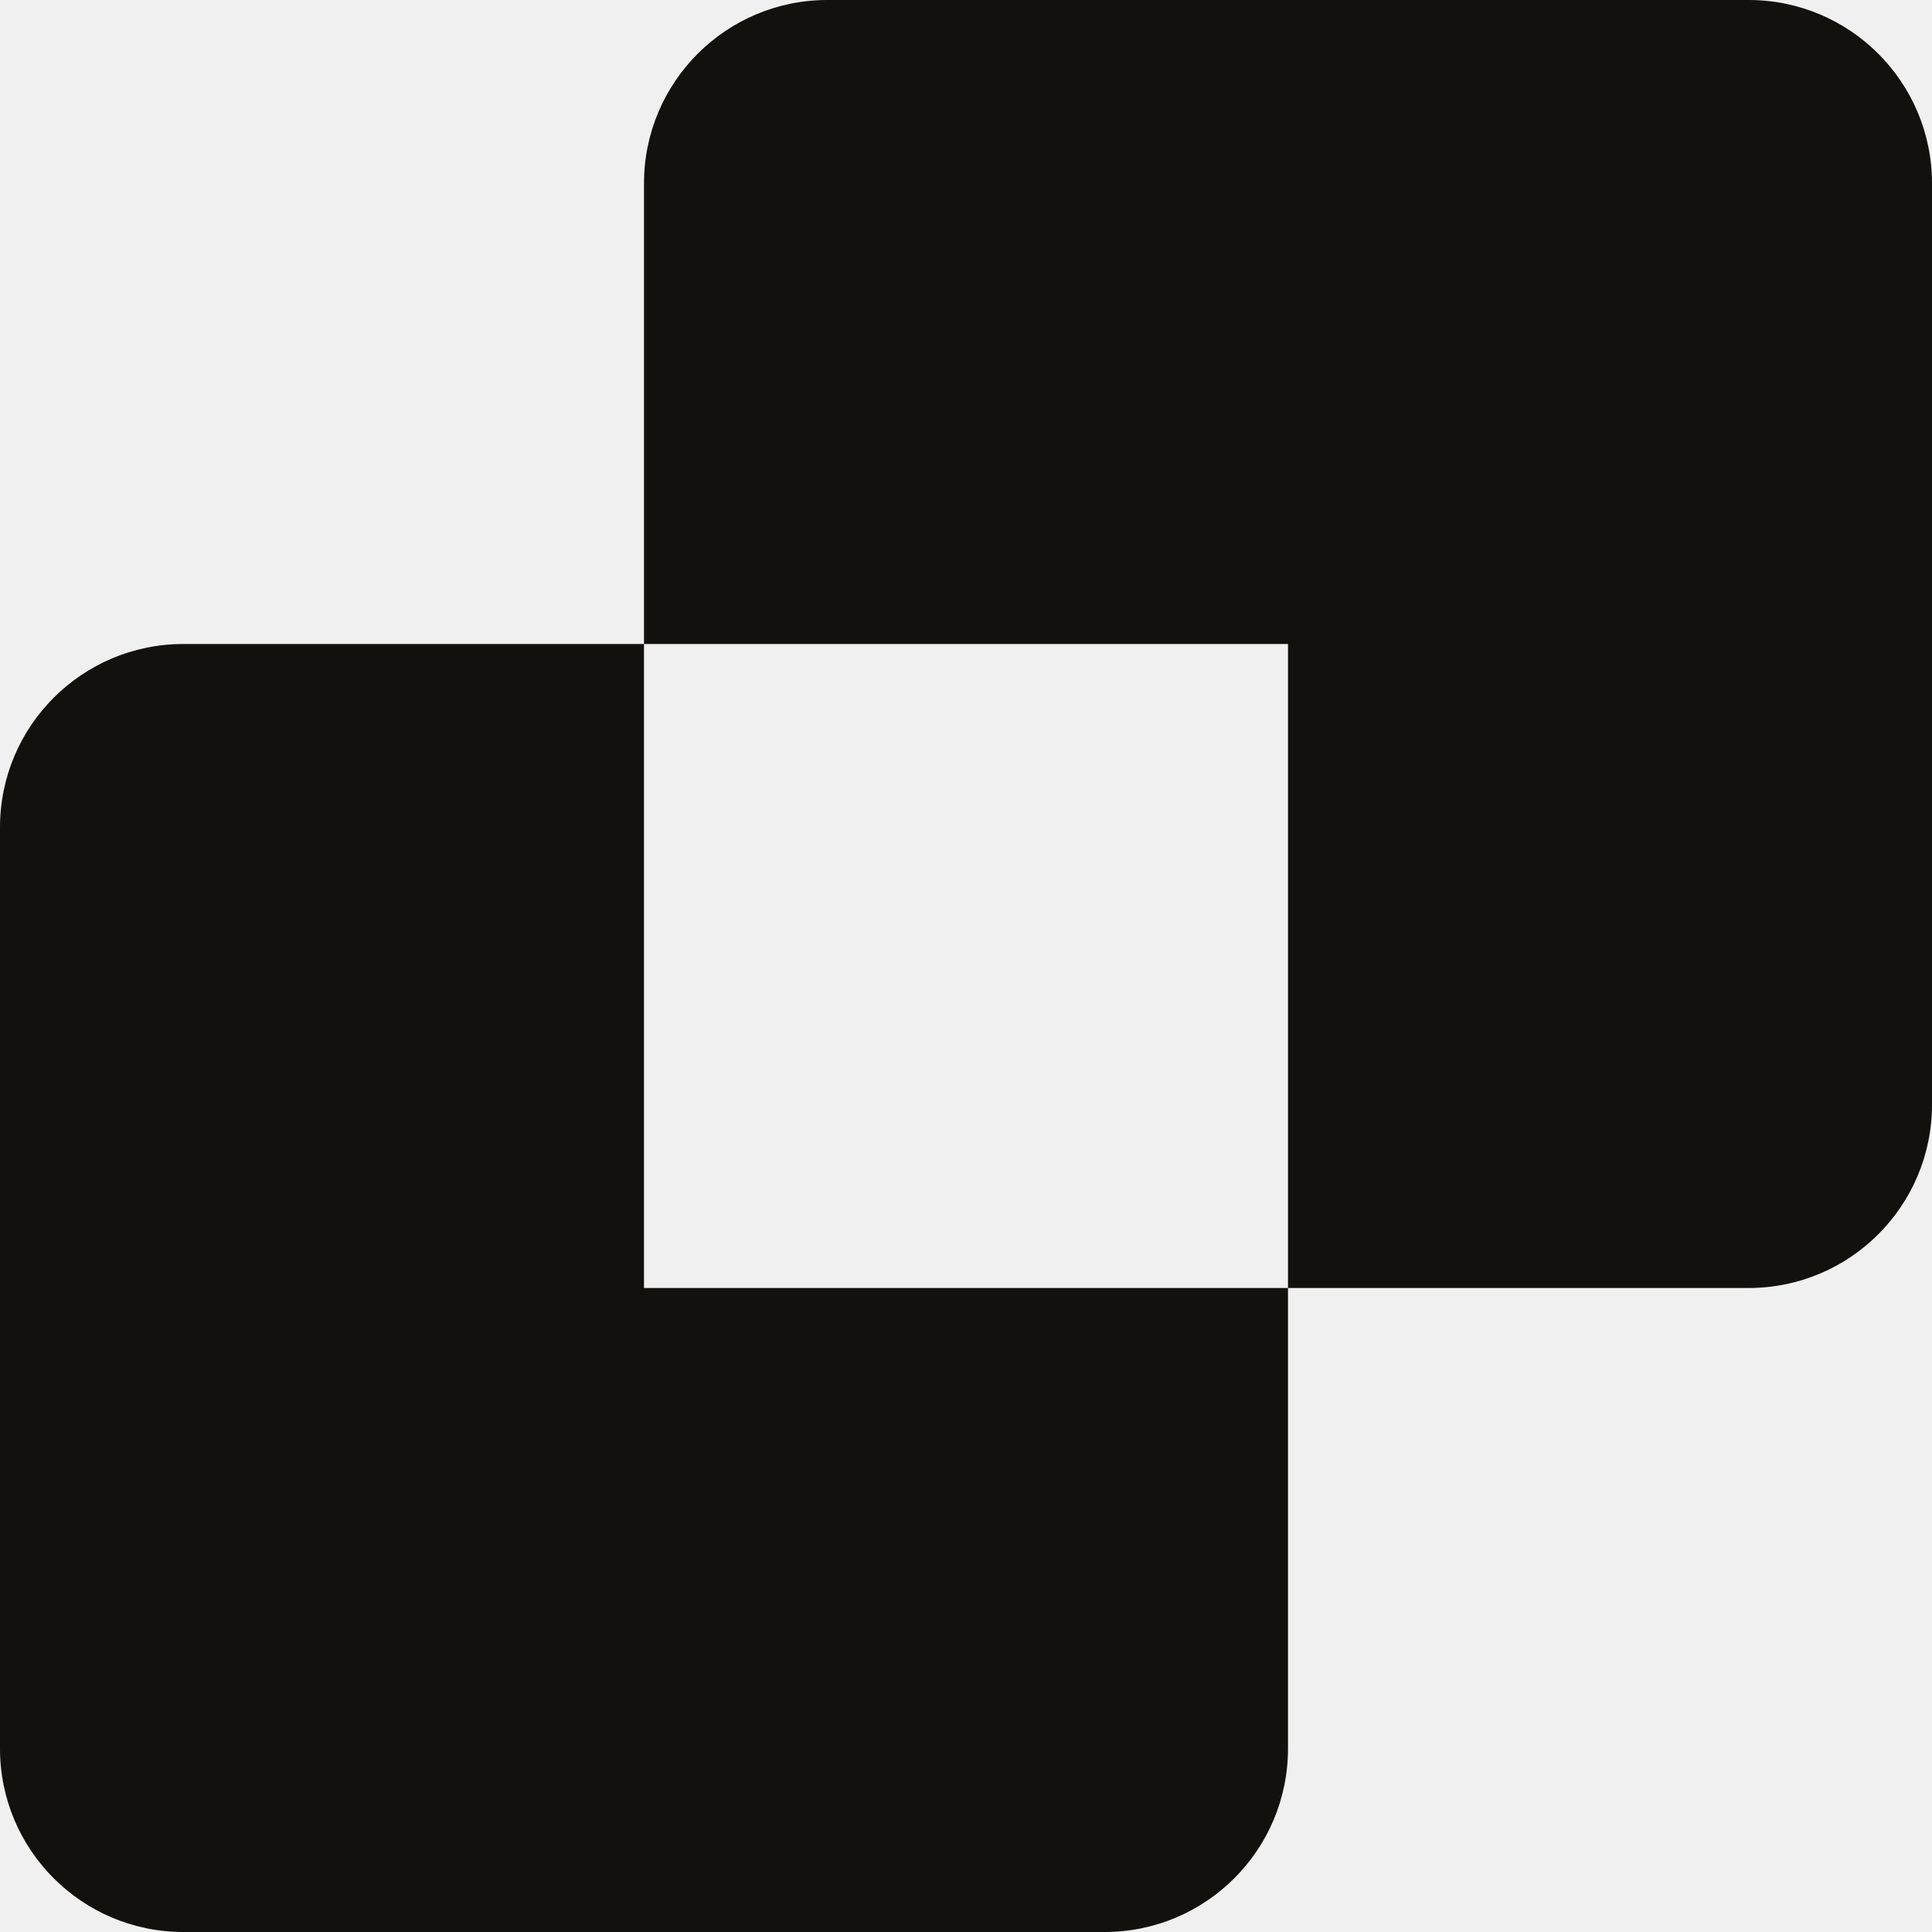
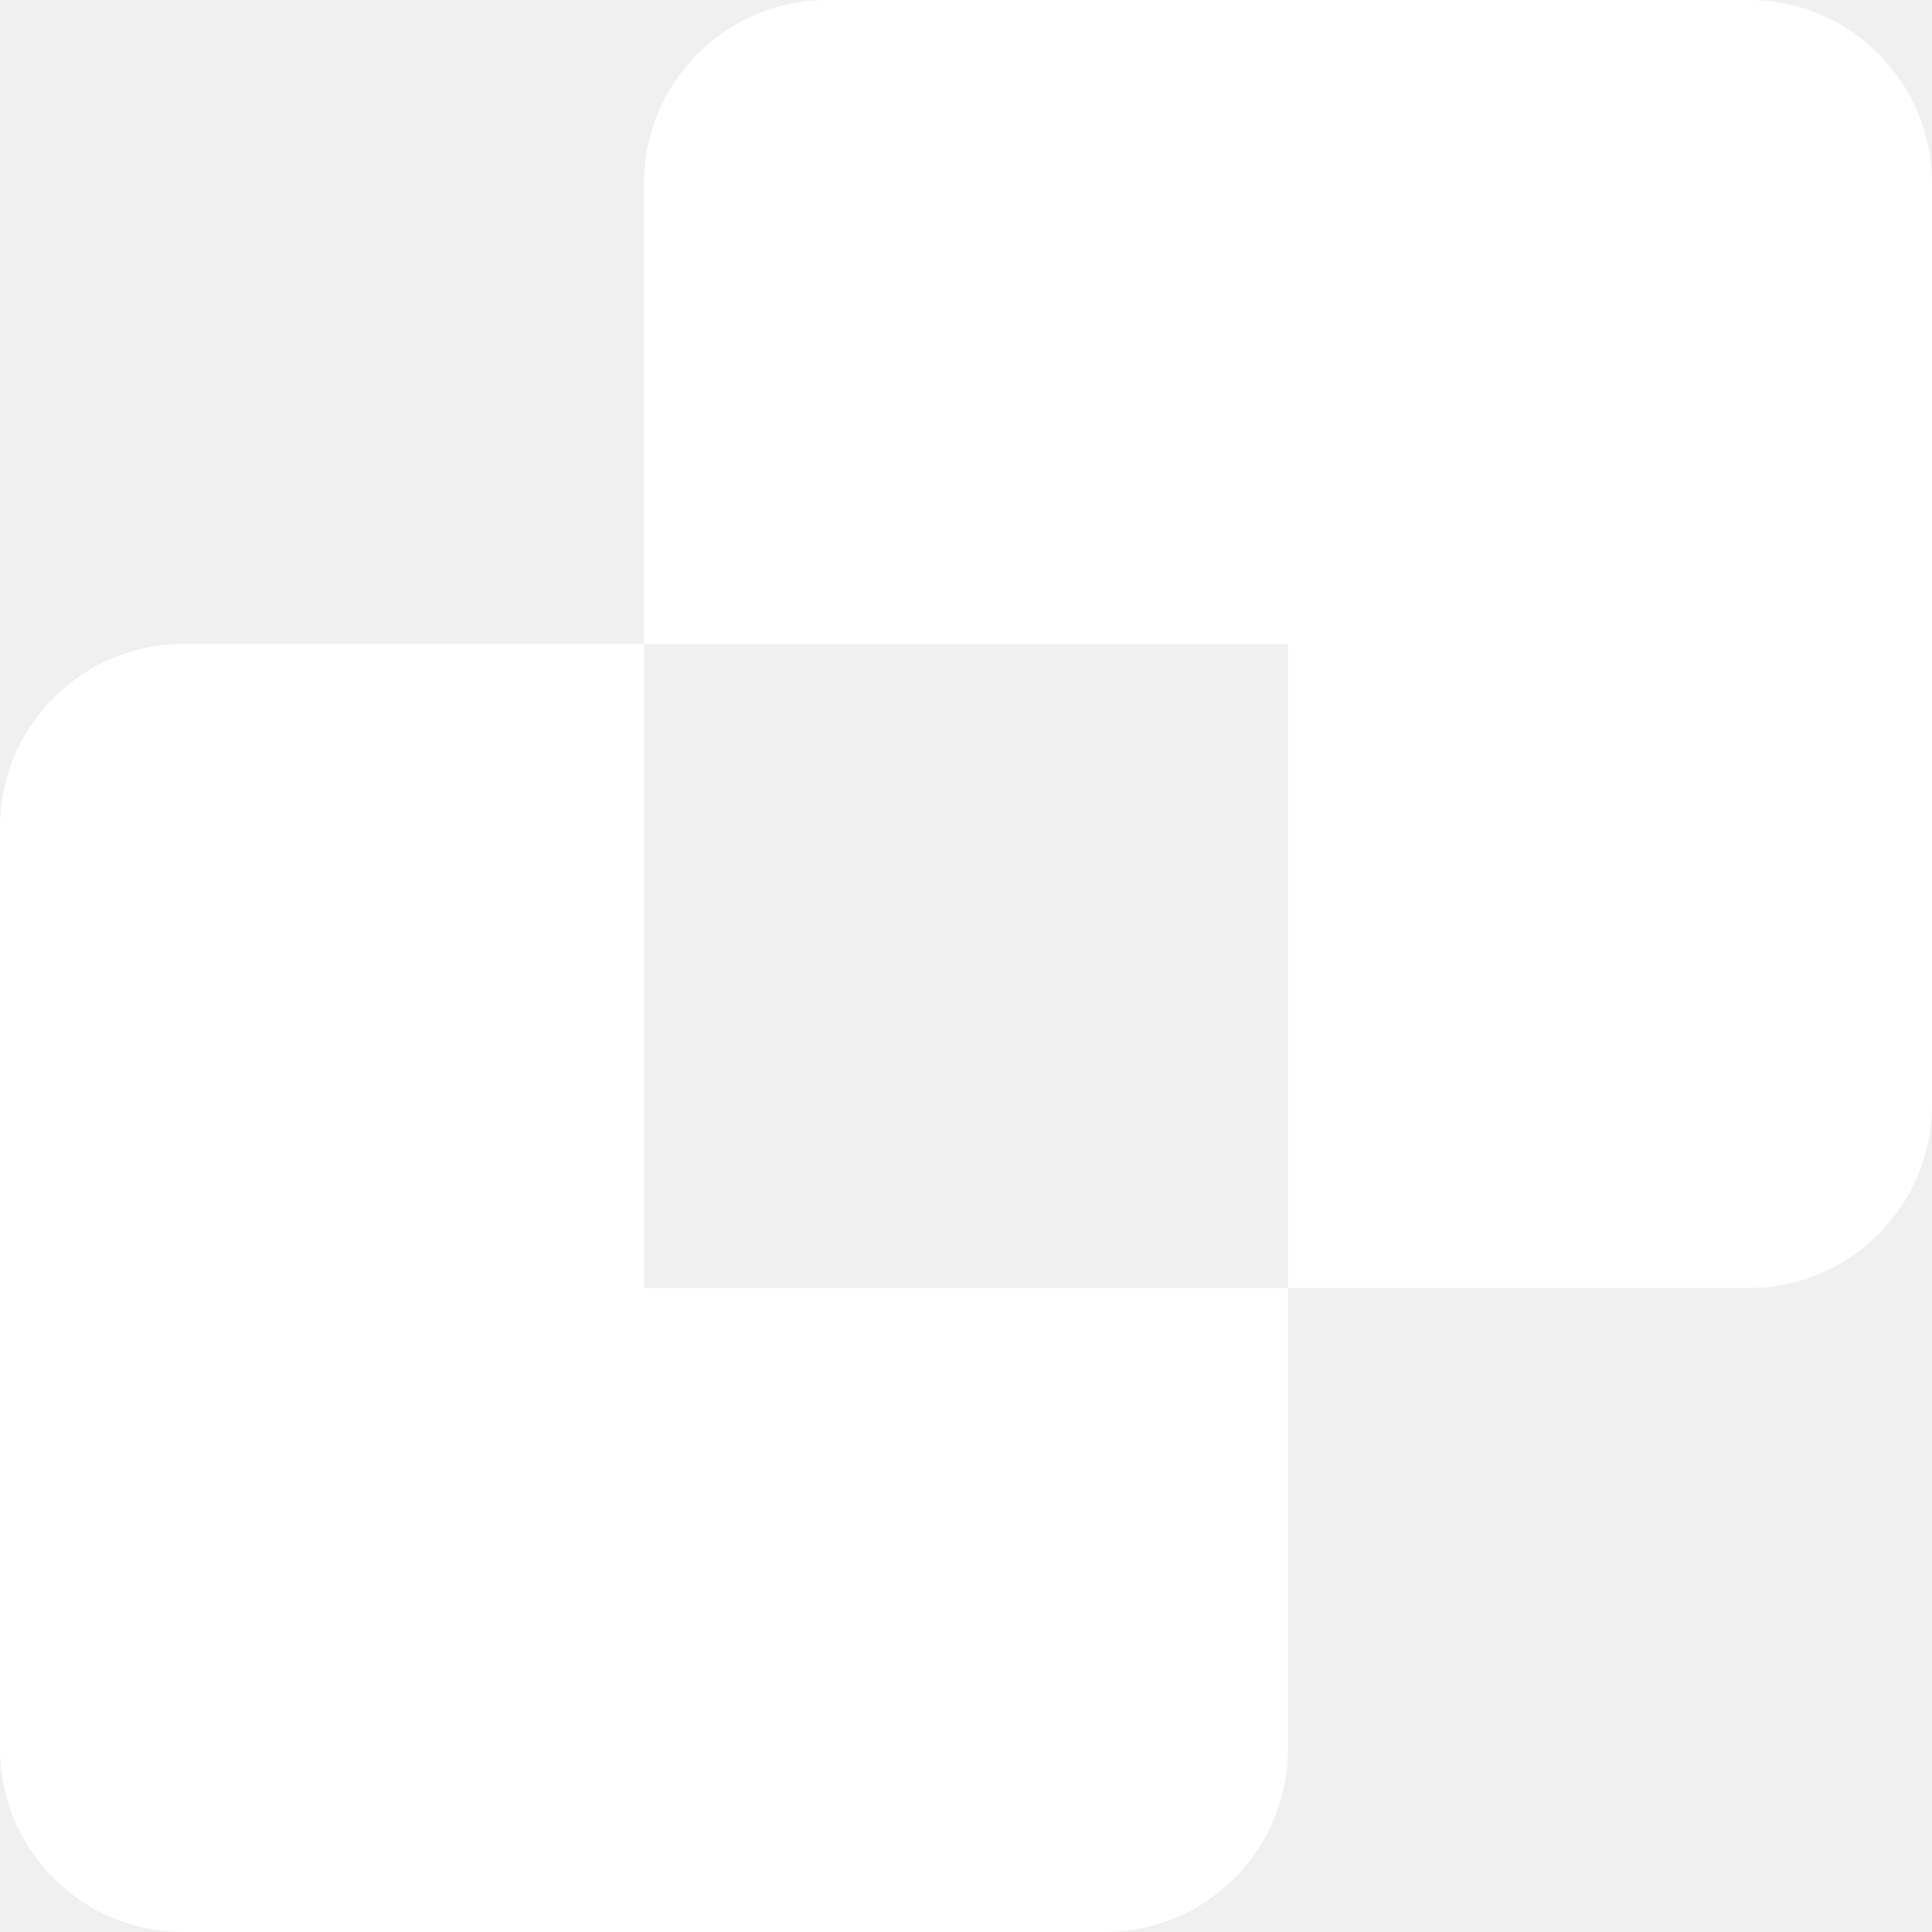
<svg xmlns="http://www.w3.org/2000/svg" width="12" height="12" viewBox="0 0 12 12" fill="none">
-   <path fill-rule="evenodd" clip-rule="evenodd" d="M5.139 0C4.51 0 4 0.51 4 1.139V6.861C4 6.862 4 6.863 4 6.864V4H8V8H10.861C11.49 8 12 7.49 12 6.861V1.139C12 0.51 11.49 0 10.861 0H5.139Z" fill="#12110D" />
-   <path fill-rule="evenodd" clip-rule="evenodd" d="M6.861 12C7.49 12 8 11.49 8 10.861V8H4V4H1.139C0.51 4 -1.38283e-05 4.51 -1.38283e-05 5.139V10.861C-1.38283e-05 11.49 0.51 12 1.139 12H6.861Z" fill="#12110D" />
+   <path fill-rule="evenodd" clip-rule="evenodd" d="M5.139 0C4.51 0 4 0.51 4 1.139V6.861C4 6.862 4 6.863 4 6.864V4H8V8H10.861C11.49 8 12 7.49 12 6.861V1.139C12 0.51 11.49 0 10.861 0H5.139Z" fill="#ffffff" />
+   <path fill-rule="evenodd" clip-rule="evenodd" d="M6.861 12C7.49 12 8 11.49 8 10.861V8H4V4H1.139C0.51 4 -1.38283e-05 4.51 -1.38283e-05 5.139V10.861C-1.38283e-05 11.49 0.51 12 1.139 12H6.861Z" fill="#ffffff" />
</svg>
